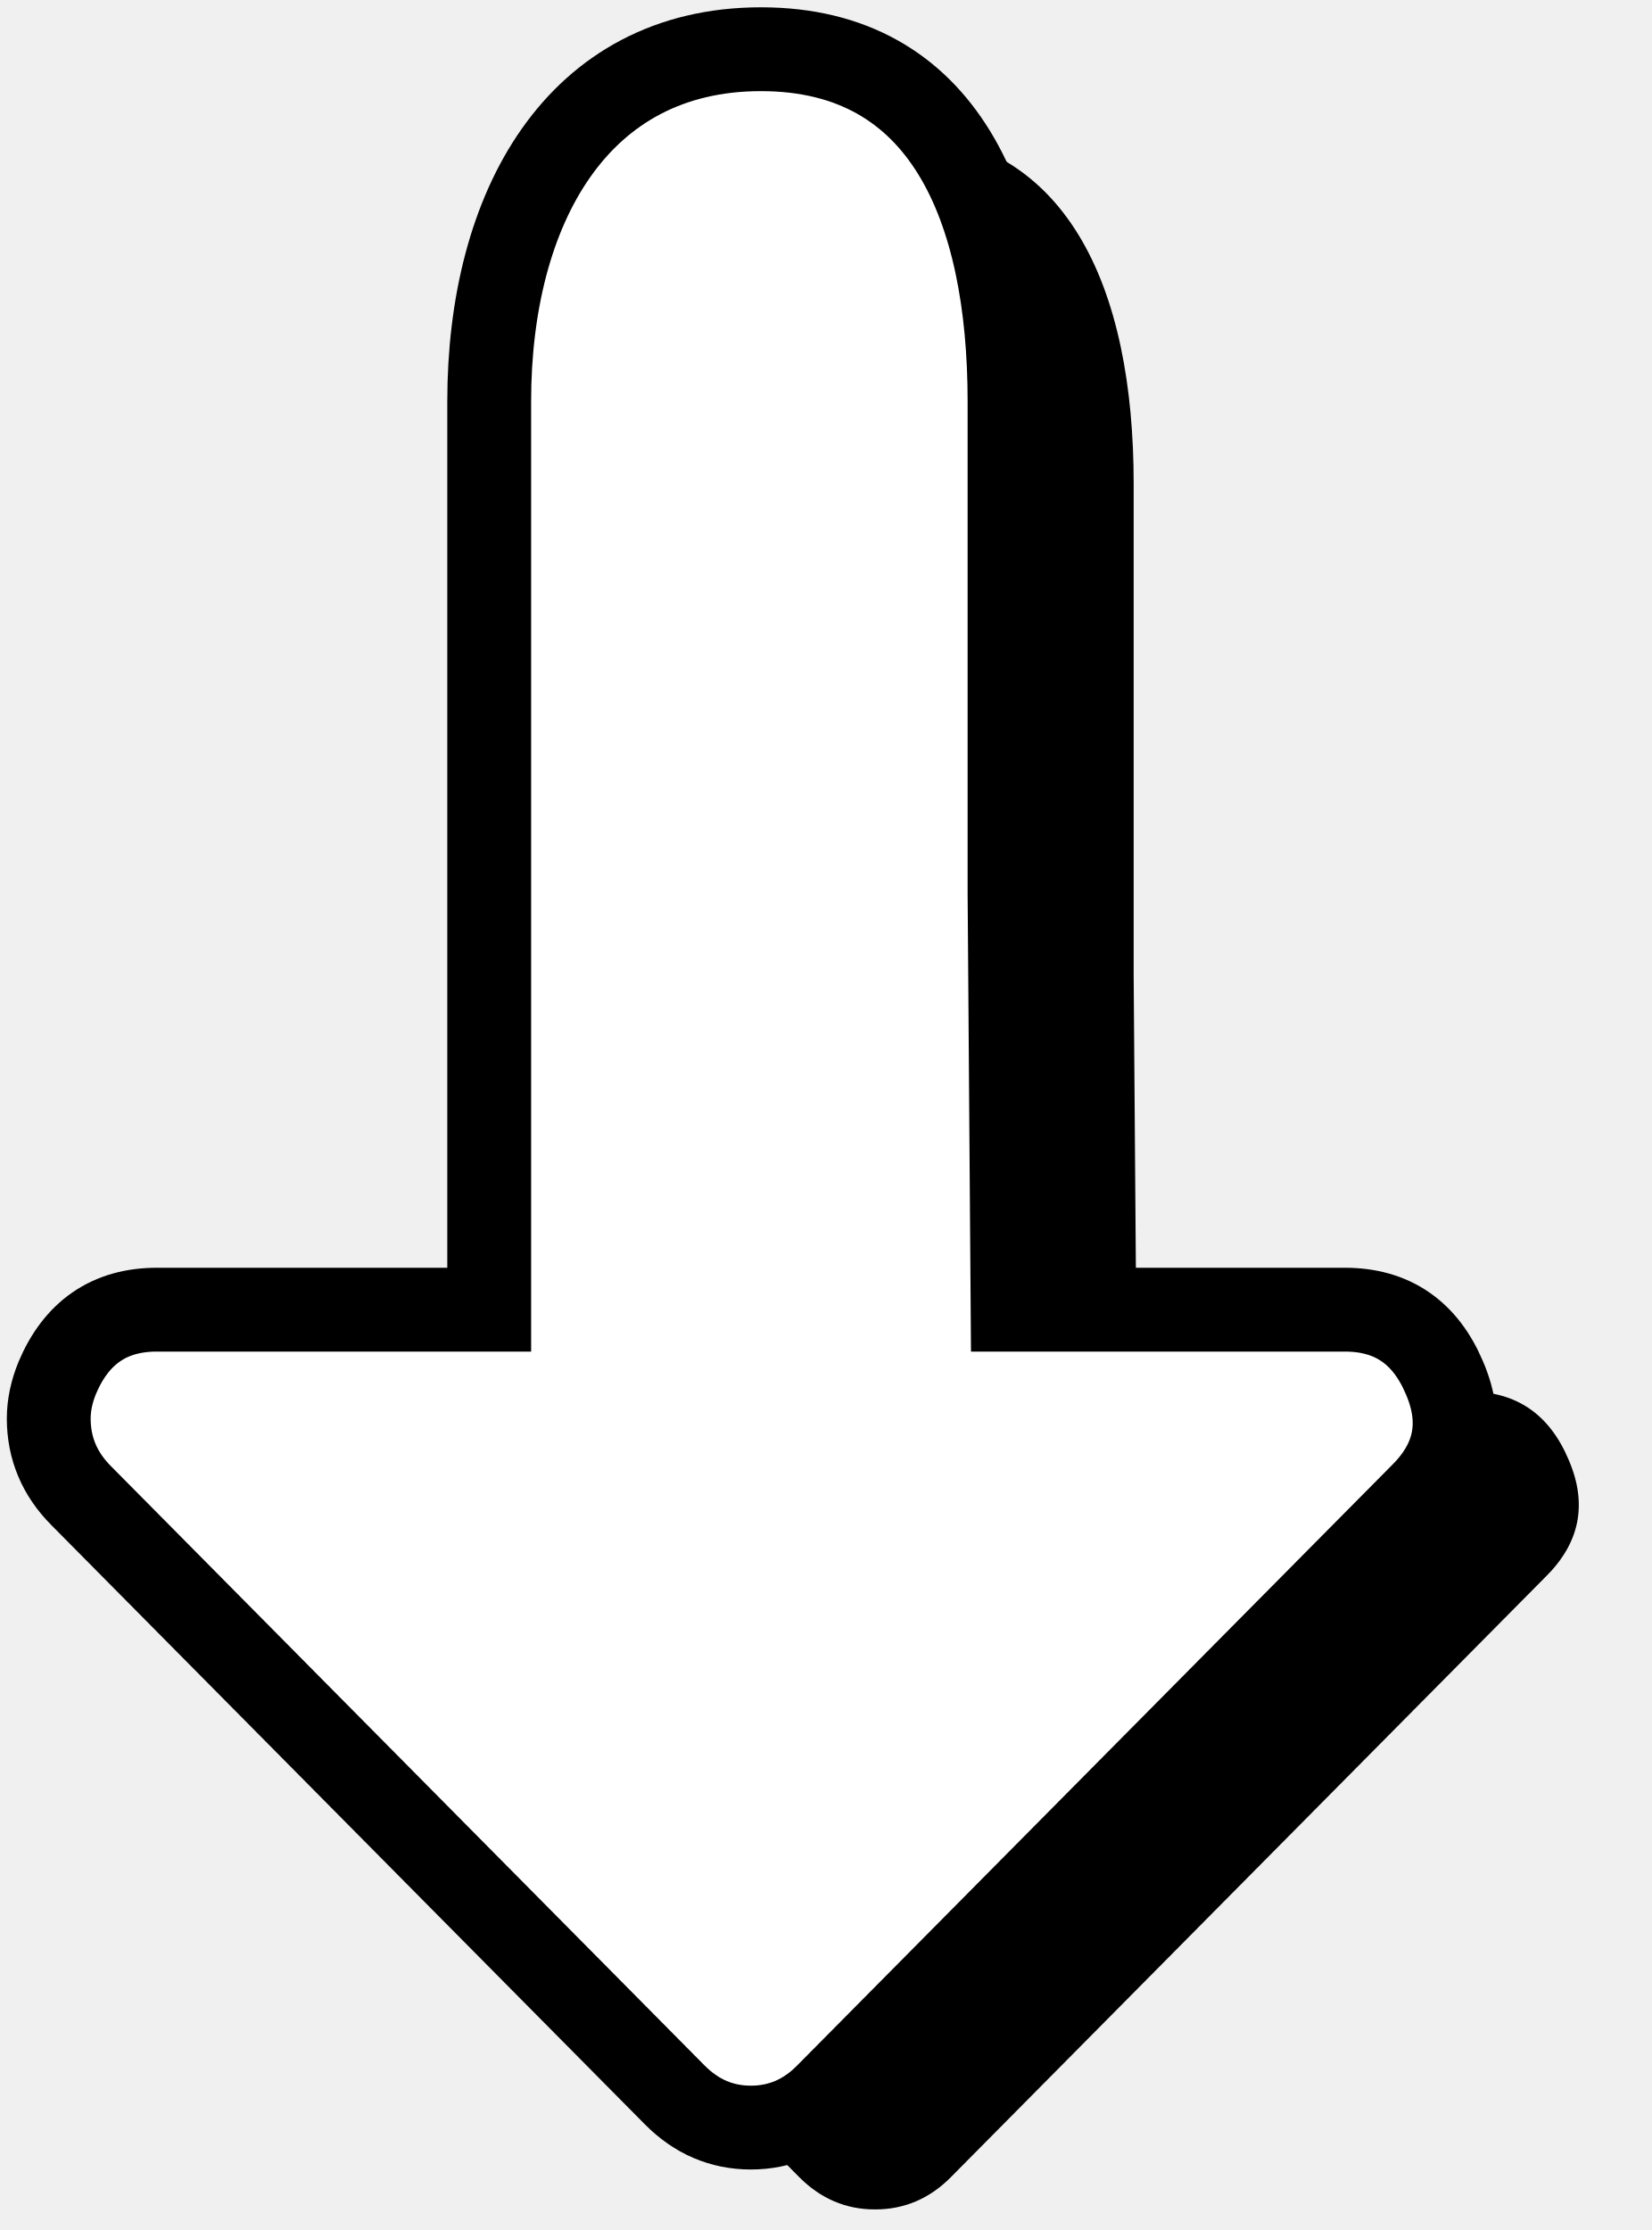
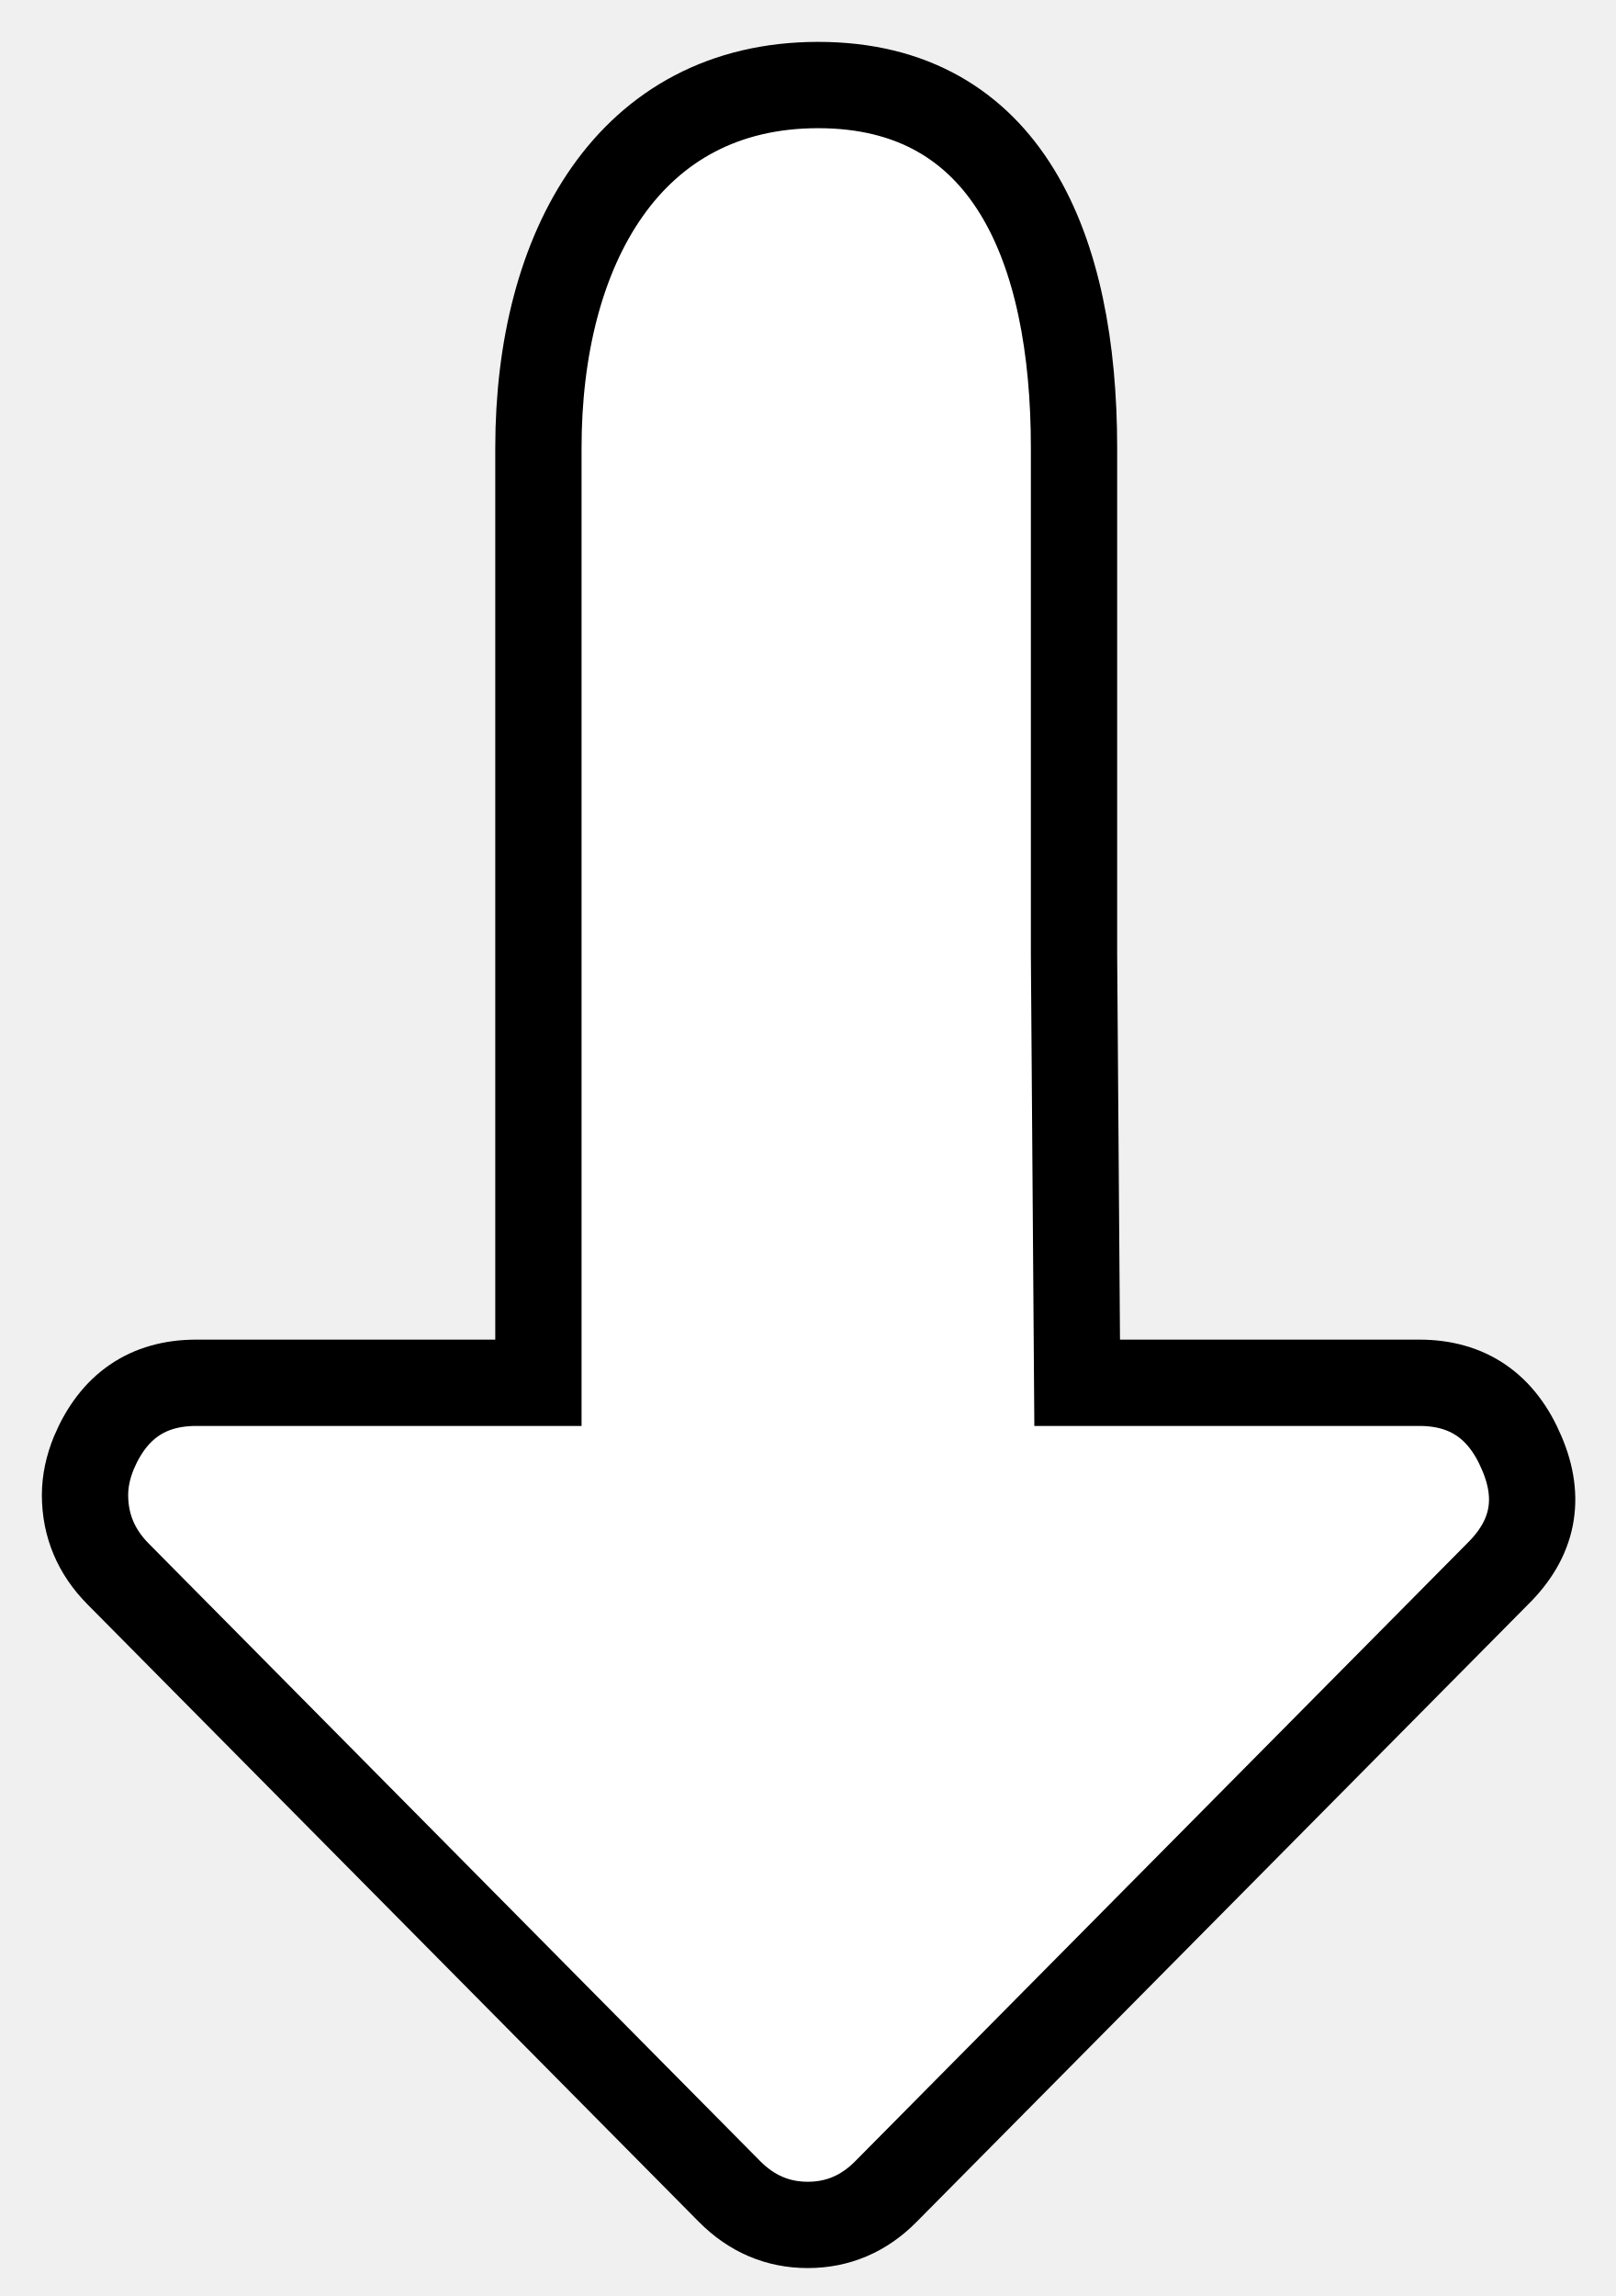
- <svg xmlns="http://www.w3.org/2000/svg" xmlns:xlink="http://www.w3.org/1999/xlink" width="20px" height="27px" viewBox="0 0 20 27" version="1.1">
-   <defs>
-     <polygon id="path-1" points="0.931 25.826 17.953 25.826 17.953 0.662 0.931 0.662 0.931 25.826" />
-   </defs>
-   <g id="Remix" stroke="none" stroke-width="1" fill="none" fill-rule="evenodd">
-     <g id="Remix-Desktop-3-Copy" transform="translate(-733, -704)">
-       <g id="baixar" transform="translate(733, 704)">
-         <g id="Group-6" transform="translate(1.162791, 0.925161)">
-           <mask id="mask-2" fill="white">
-             <use xlink:href="#path-1" />
-           </mask>
-           <g id="Clip-5" />
-           <path d="M12.601,15.923 L16.625,15.923 C17.197,15.923 17.598,16.199 17.83,16.75 C18.061,17.286 17.966,17.759 17.545,18.172 L10.352,25.433 C10.094,25.695 9.785,25.826 9.432,25.826 C9.078,25.826 8.772,25.695 8.512,25.433 L1.32,18.172 C1.062,17.912 0.932,17.602 0.931,17.244 C0.931,17.079 0.967,16.914 1.034,16.75 C1.266,16.199 1.667,15.923 2.24,15.923 L6.263,15.923 L6.263,10.568 L6.263,4.927 C6.263,2.582 7.33,0.662 9.554,0.662 L9.555,0.662 C11.78,0.662 12.563,2.582 12.563,4.927 L12.563,10.886 L12.601,15.923 Z" id="Fill-4" fill="#000000" mask="url(#mask-2)" />
-         </g>
-         <path d="M12.26,15.857 L16.284,15.857 C16.856,15.857 17.257,16.133 17.489,16.683 C17.72,17.22 17.625,17.693 17.204,18.106 L10.011,25.366 C9.753,25.628 9.445,25.76 9.091,25.76 C8.738,25.76 8.431,25.628 8.171,25.366 L0.98,18.106 C0.721,17.845 0.591,17.535 0.59,17.177 C0.59,17.013 0.626,16.847 0.693,16.683 C0.925,16.133 1.326,15.857 1.899,15.857 L5.923,15.857 L5.923,10.501 L5.923,4.861 C5.923,2.515 6.989,0.596 9.213,0.596 L9.214,0.596 C11.439,0.596 12.223,2.515 12.223,4.861 L12.223,10.819 L12.26,15.857 Z" id="Fill-11" fill="#FFFFFF" />
-         <path d="M12.26,15.857 L16.284,15.857 C16.856,15.857 17.257,16.133 17.489,16.683 C17.72,17.22 17.625,17.693 17.204,18.106 L10.011,25.366 C9.753,25.628 9.445,25.76 9.091,25.76 C8.738,25.76 8.431,25.628 8.171,25.366 L0.98,18.106 C0.721,17.845 0.591,17.535 0.59,17.177 C0.59,17.013 0.626,16.847 0.693,16.683 C0.925,16.133 1.326,15.857 1.899,15.857 L5.923,15.857 L5.923,10.501 L5.923,4.861 C5.923,2.515 6.989,0.596 9.213,0.596 L9.214,0.596 C11.439,0.596 12.223,2.515 12.223,4.861 L12.223,10.819 L12.26,15.857 L12.26,15.857 Z" id="Stroke-13" stroke="#000000" stroke-width="1.015" />
+ <svg xmlns="http://www.w3.org/2000/svg" width="19px" height="27px" viewBox="0 0 19 27" version="1.1">
+   <defs />
+   <g id="Styleguide" stroke="none" stroke-width="1" fill="none" fill-rule="evenodd">
+     <g id="baixar" transform="translate(1, 1)">
+       <g id="Group-5">
+         <path d="M11.67,15.261 L15.694,15.261 C16.266,15.261 16.667,15.537 16.899,16.087 C17.13,16.624 17.035,17.097 16.614,17.51 L9.421,24.771 C9.163,25.033 8.855,25.164 8.501,25.164 C8.148,25.164 7.841,25.033 7.581,24.771 L0.39,17.51 C0.131,17.249 0.001,16.94 0,16.582 C0,16.417 0.036,16.252 0.103,16.087 C0.335,15.537 0.736,15.261 1.309,15.261 L5.333,15.261 L5.333,9.905 L5.333,4.265 C5.333,1.919 6.399,0 8.623,0 L8.624,0 C10.849,0 11.633,1.919 11.633,4.265 L11.633,10.224 L11.67,15.261 Z" id="Fill-11" fill="#FFFFFF" />
+         <path d="M11.67,15.261 L15.694,15.261 C16.266,15.261 16.667,15.537 16.899,16.087 C17.13,16.624 17.035,17.097 16.614,17.51 L9.421,24.771 C9.163,25.033 8.855,25.164 8.501,25.164 C8.148,25.164 7.841,25.033 7.581,24.771 L0.39,17.51 C0.131,17.249 0.001,16.94 0,16.582 C0,16.417 0.036,16.252 0.103,16.087 C0.335,15.537 0.736,15.261 1.309,15.261 L5.333,15.261 L5.333,9.905 L5.333,4.265 C5.333,1.919 6.399,0 8.623,0 L8.624,0 C10.849,0 11.633,1.919 11.633,4.265 L11.633,10.224 L11.67,15.261 L11.67,15.261 Z" id="Stroke-13" stroke="#000000" stroke-width="1.015" />
      </g>
    </g>
  </g>
</svg>
